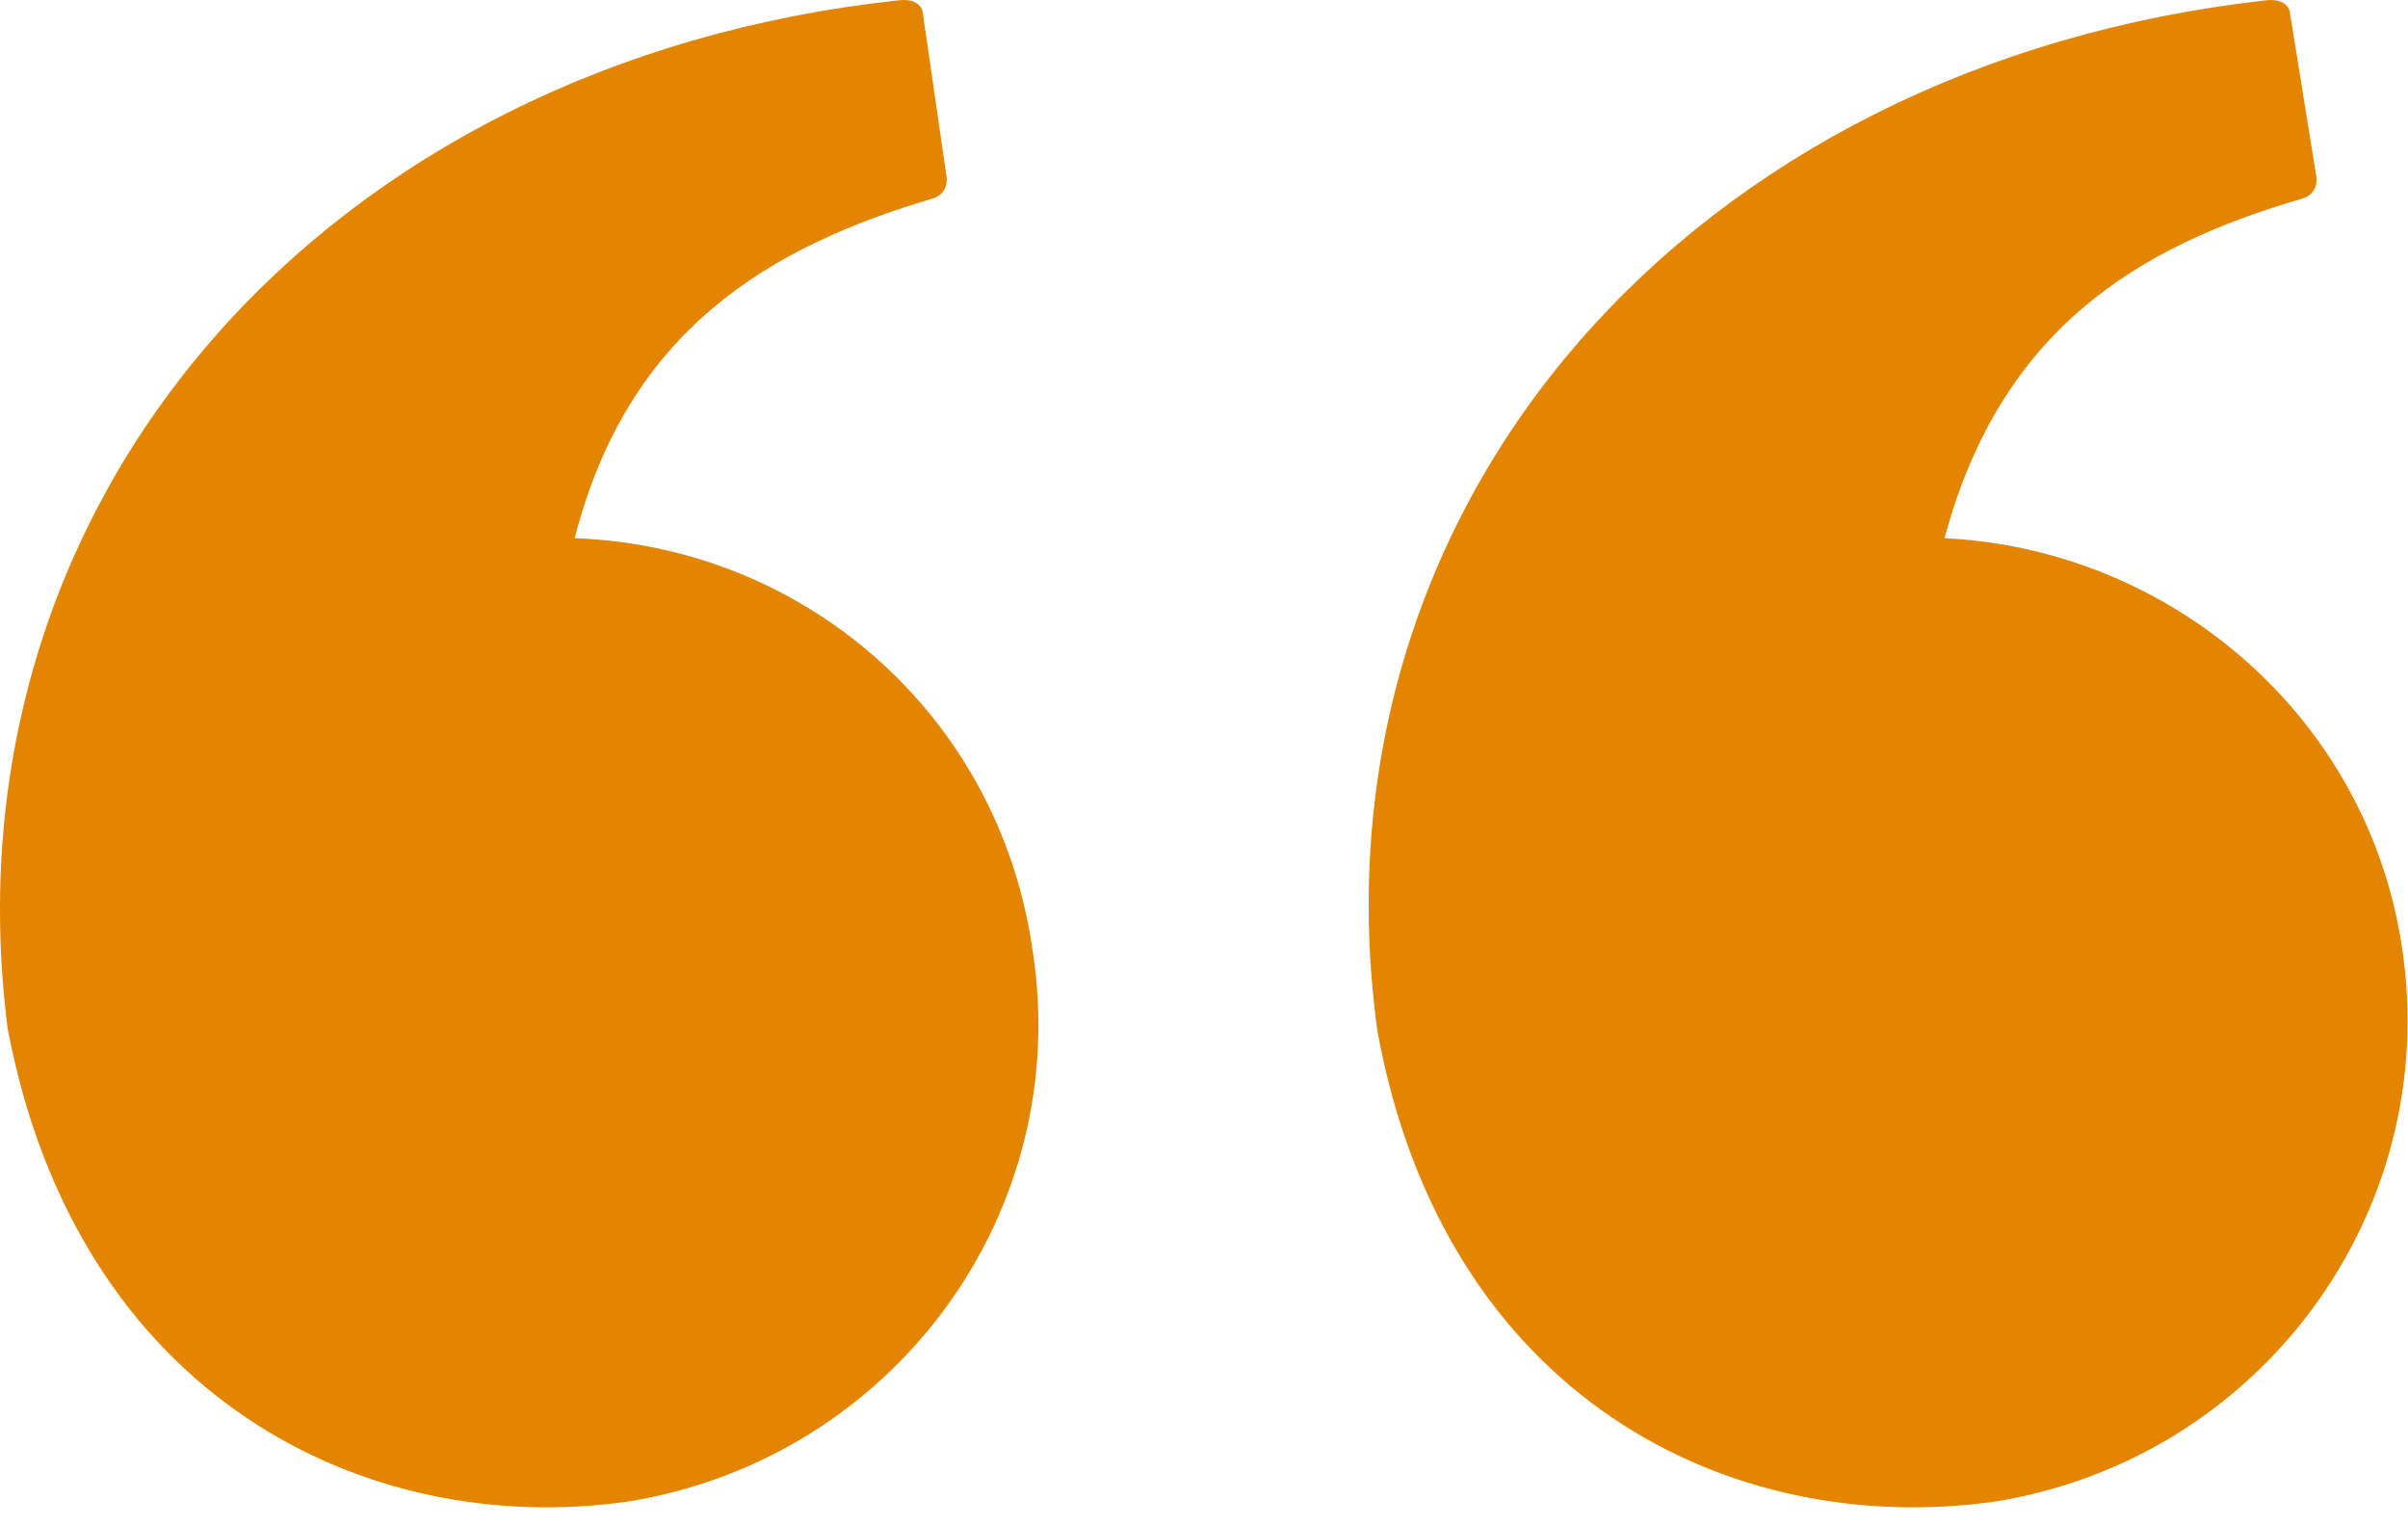
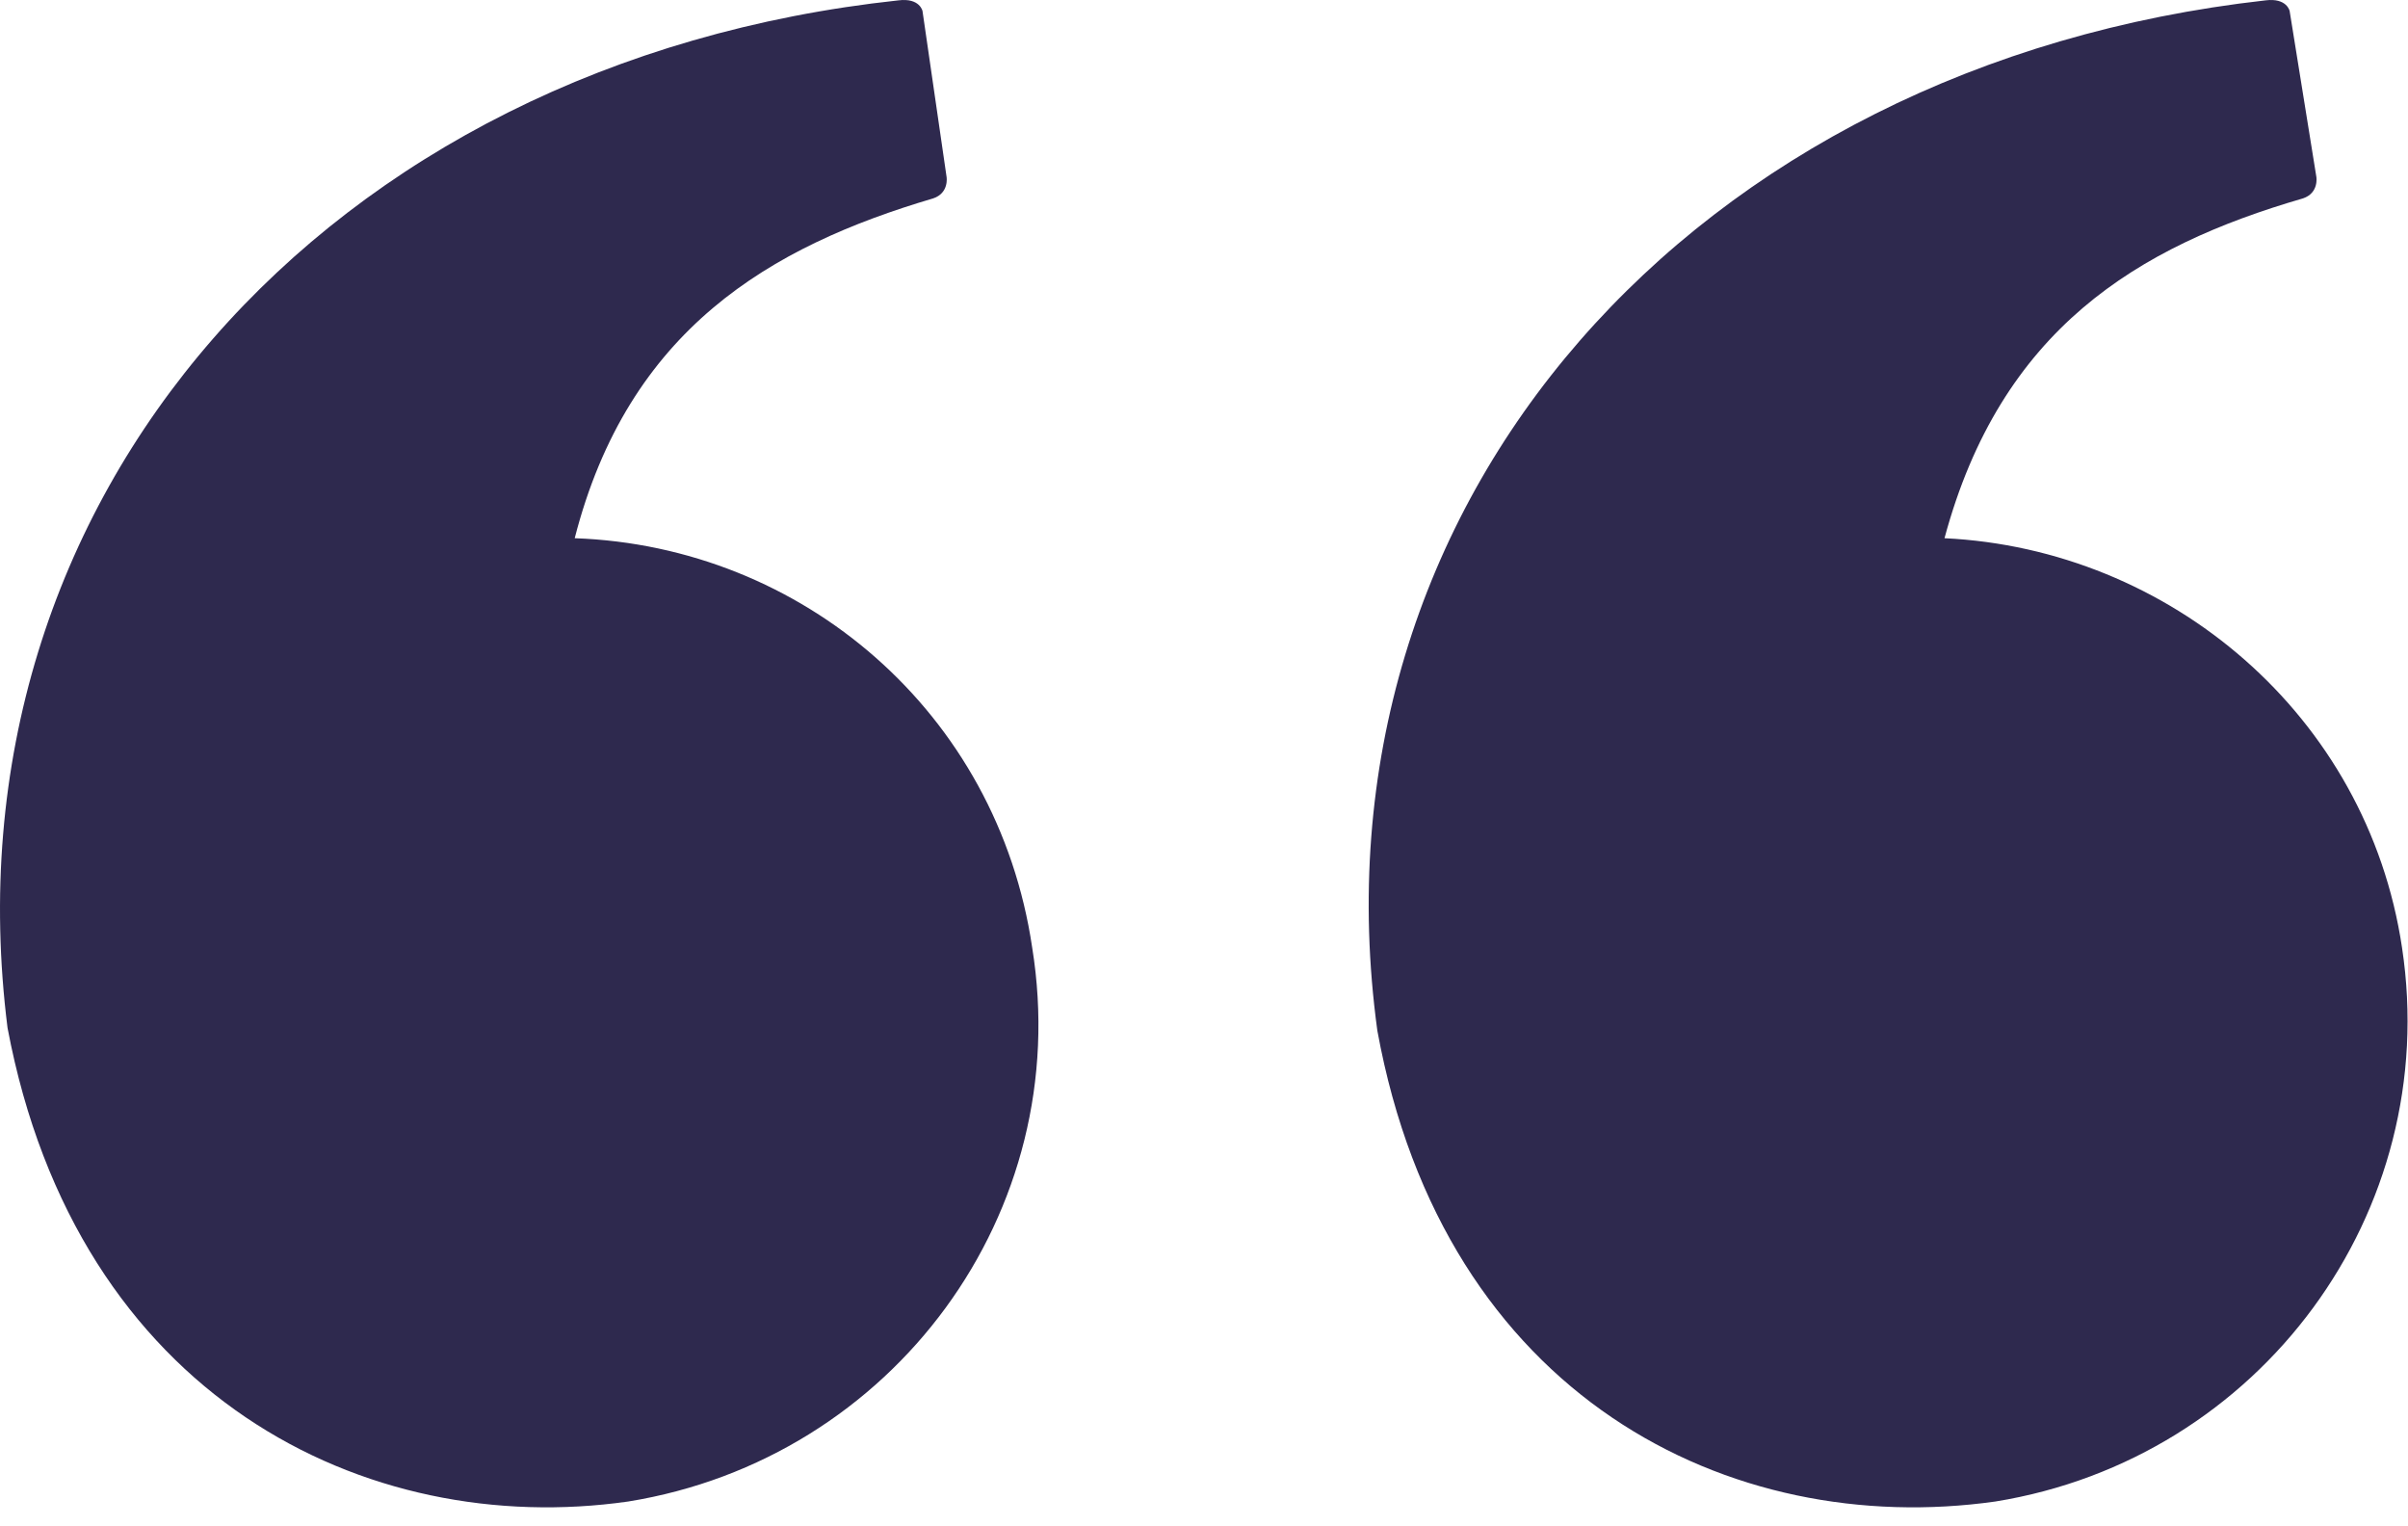
<svg xmlns="http://www.w3.org/2000/svg" width="60" height="38" viewBox="0 0 60 38">
-   <path fill="#E38500" fill-rule="evenodd" d="M14.32,13.408 C15.653,8.208 19.186,6.142 23.253,4.942 C23.653,4.808 23.586,4.409 23.586,4.409 L22.986,0.275 C22.986,0.275 22.92,-0.058 22.386,0.009 C8.12,1.542 -1.479,12.408 0.188,25.607 C1.921,34.807 9.12,38.34 15.653,37.406 C22.253,36.34 26.786,30.207 25.719,23.607 C24.853,17.741 19.986,13.608 14.32,13.408 M59.851,23.607 C58.984,17.808 54.051,13.675 48.451,13.408 C49.851,8.208 53.251,6.142 57.384,4.942 C57.784,4.808 57.717,4.409 57.717,4.409 L57.051,0.275 C57.051,0.275 56.984,-0.058 56.451,0.009 C42.185,1.609 32.519,12.475 34.319,25.674 C35.985,34.807 43.118,38.34 49.718,37.406 C56.318,36.34 60.851,30.207 59.851,23.607" />
+   <path fill="#2E294E" fill-rule="evenodd" d="M14.32,13.408 C15.653,8.208 19.186,6.142 23.253,4.942 C23.653,4.808 23.586,4.409 23.586,4.409 L22.986,0.275 C22.986,0.275 22.92,-0.058 22.386,0.009 C8.12,1.542 -1.479,12.408 0.188,25.607 C1.921,34.807 9.12,38.34 15.653,37.406 C22.253,36.34 26.786,30.207 25.719,23.607 C24.853,17.741 19.986,13.608 14.32,13.408 M59.851,23.607 C58.984,17.808 54.051,13.675 48.451,13.408 C49.851,8.208 53.251,6.142 57.384,4.942 C57.784,4.808 57.717,4.409 57.717,4.409 L57.051,0.275 C57.051,0.275 56.984,-0.058 56.451,0.009 C42.185,1.609 32.519,12.475 34.319,25.674 C35.985,34.807 43.118,38.34 49.718,37.406 C56.318,36.34 60.851,30.207 59.851,23.607" />
</svg>
